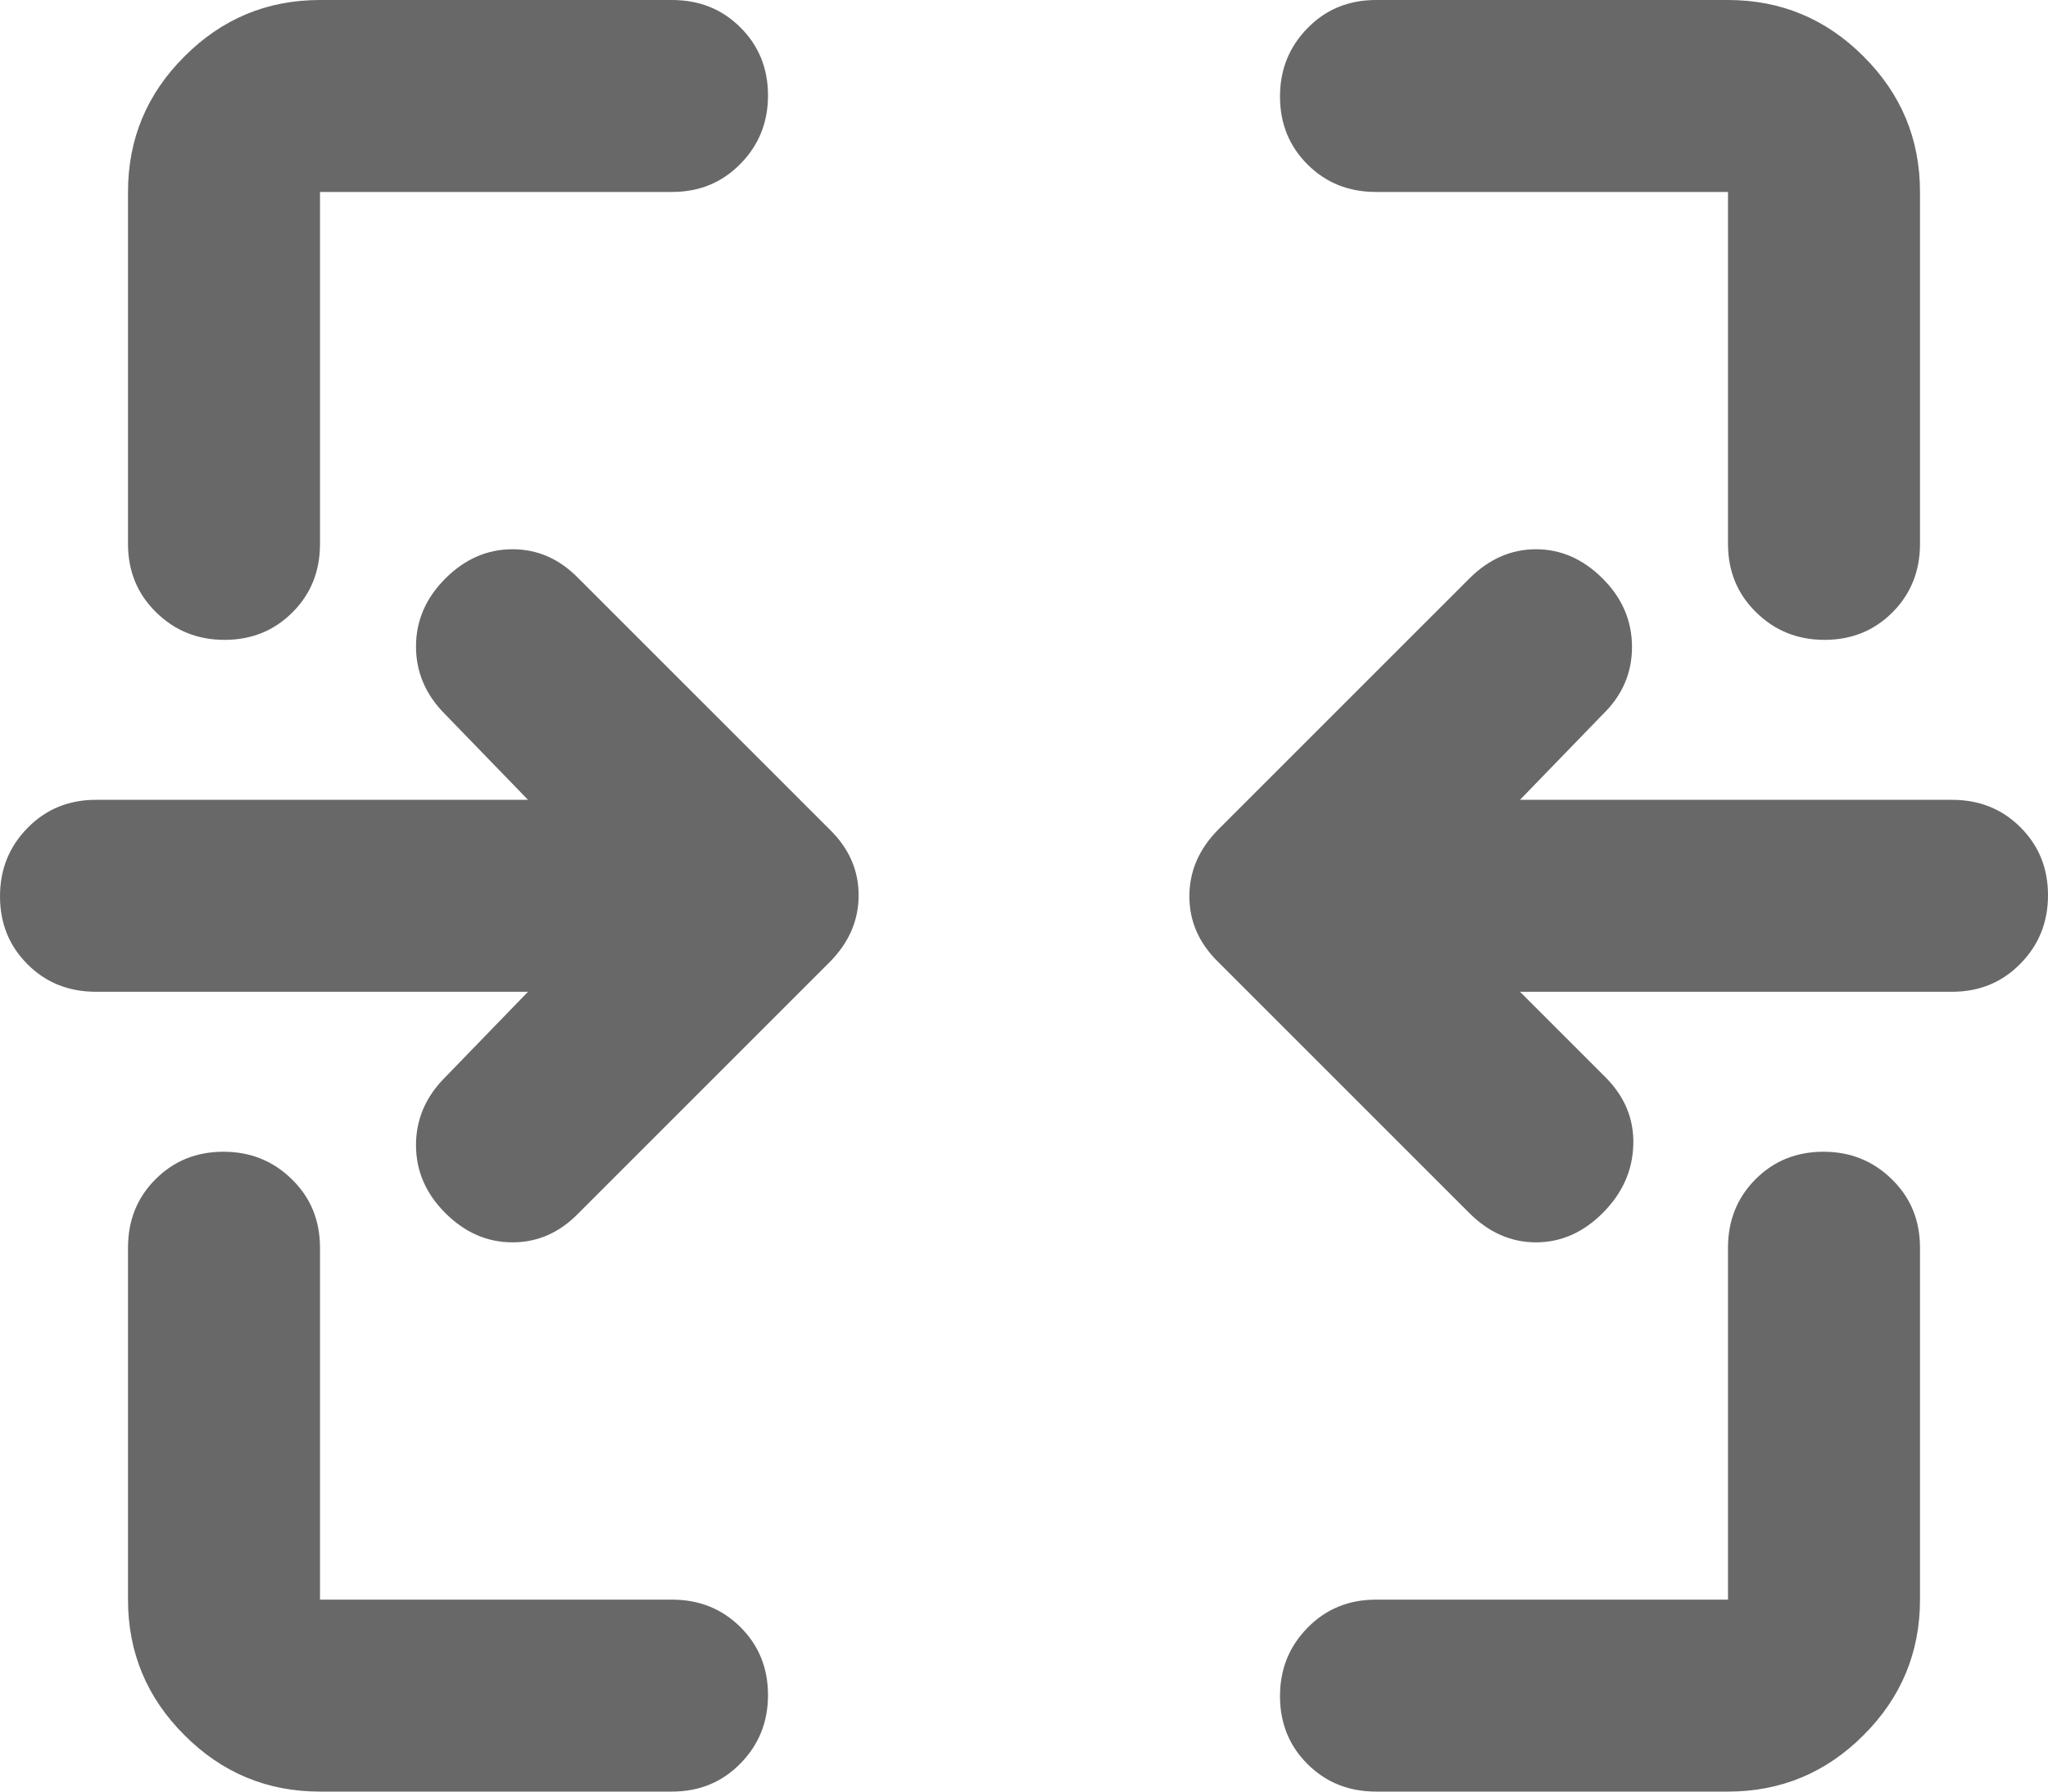
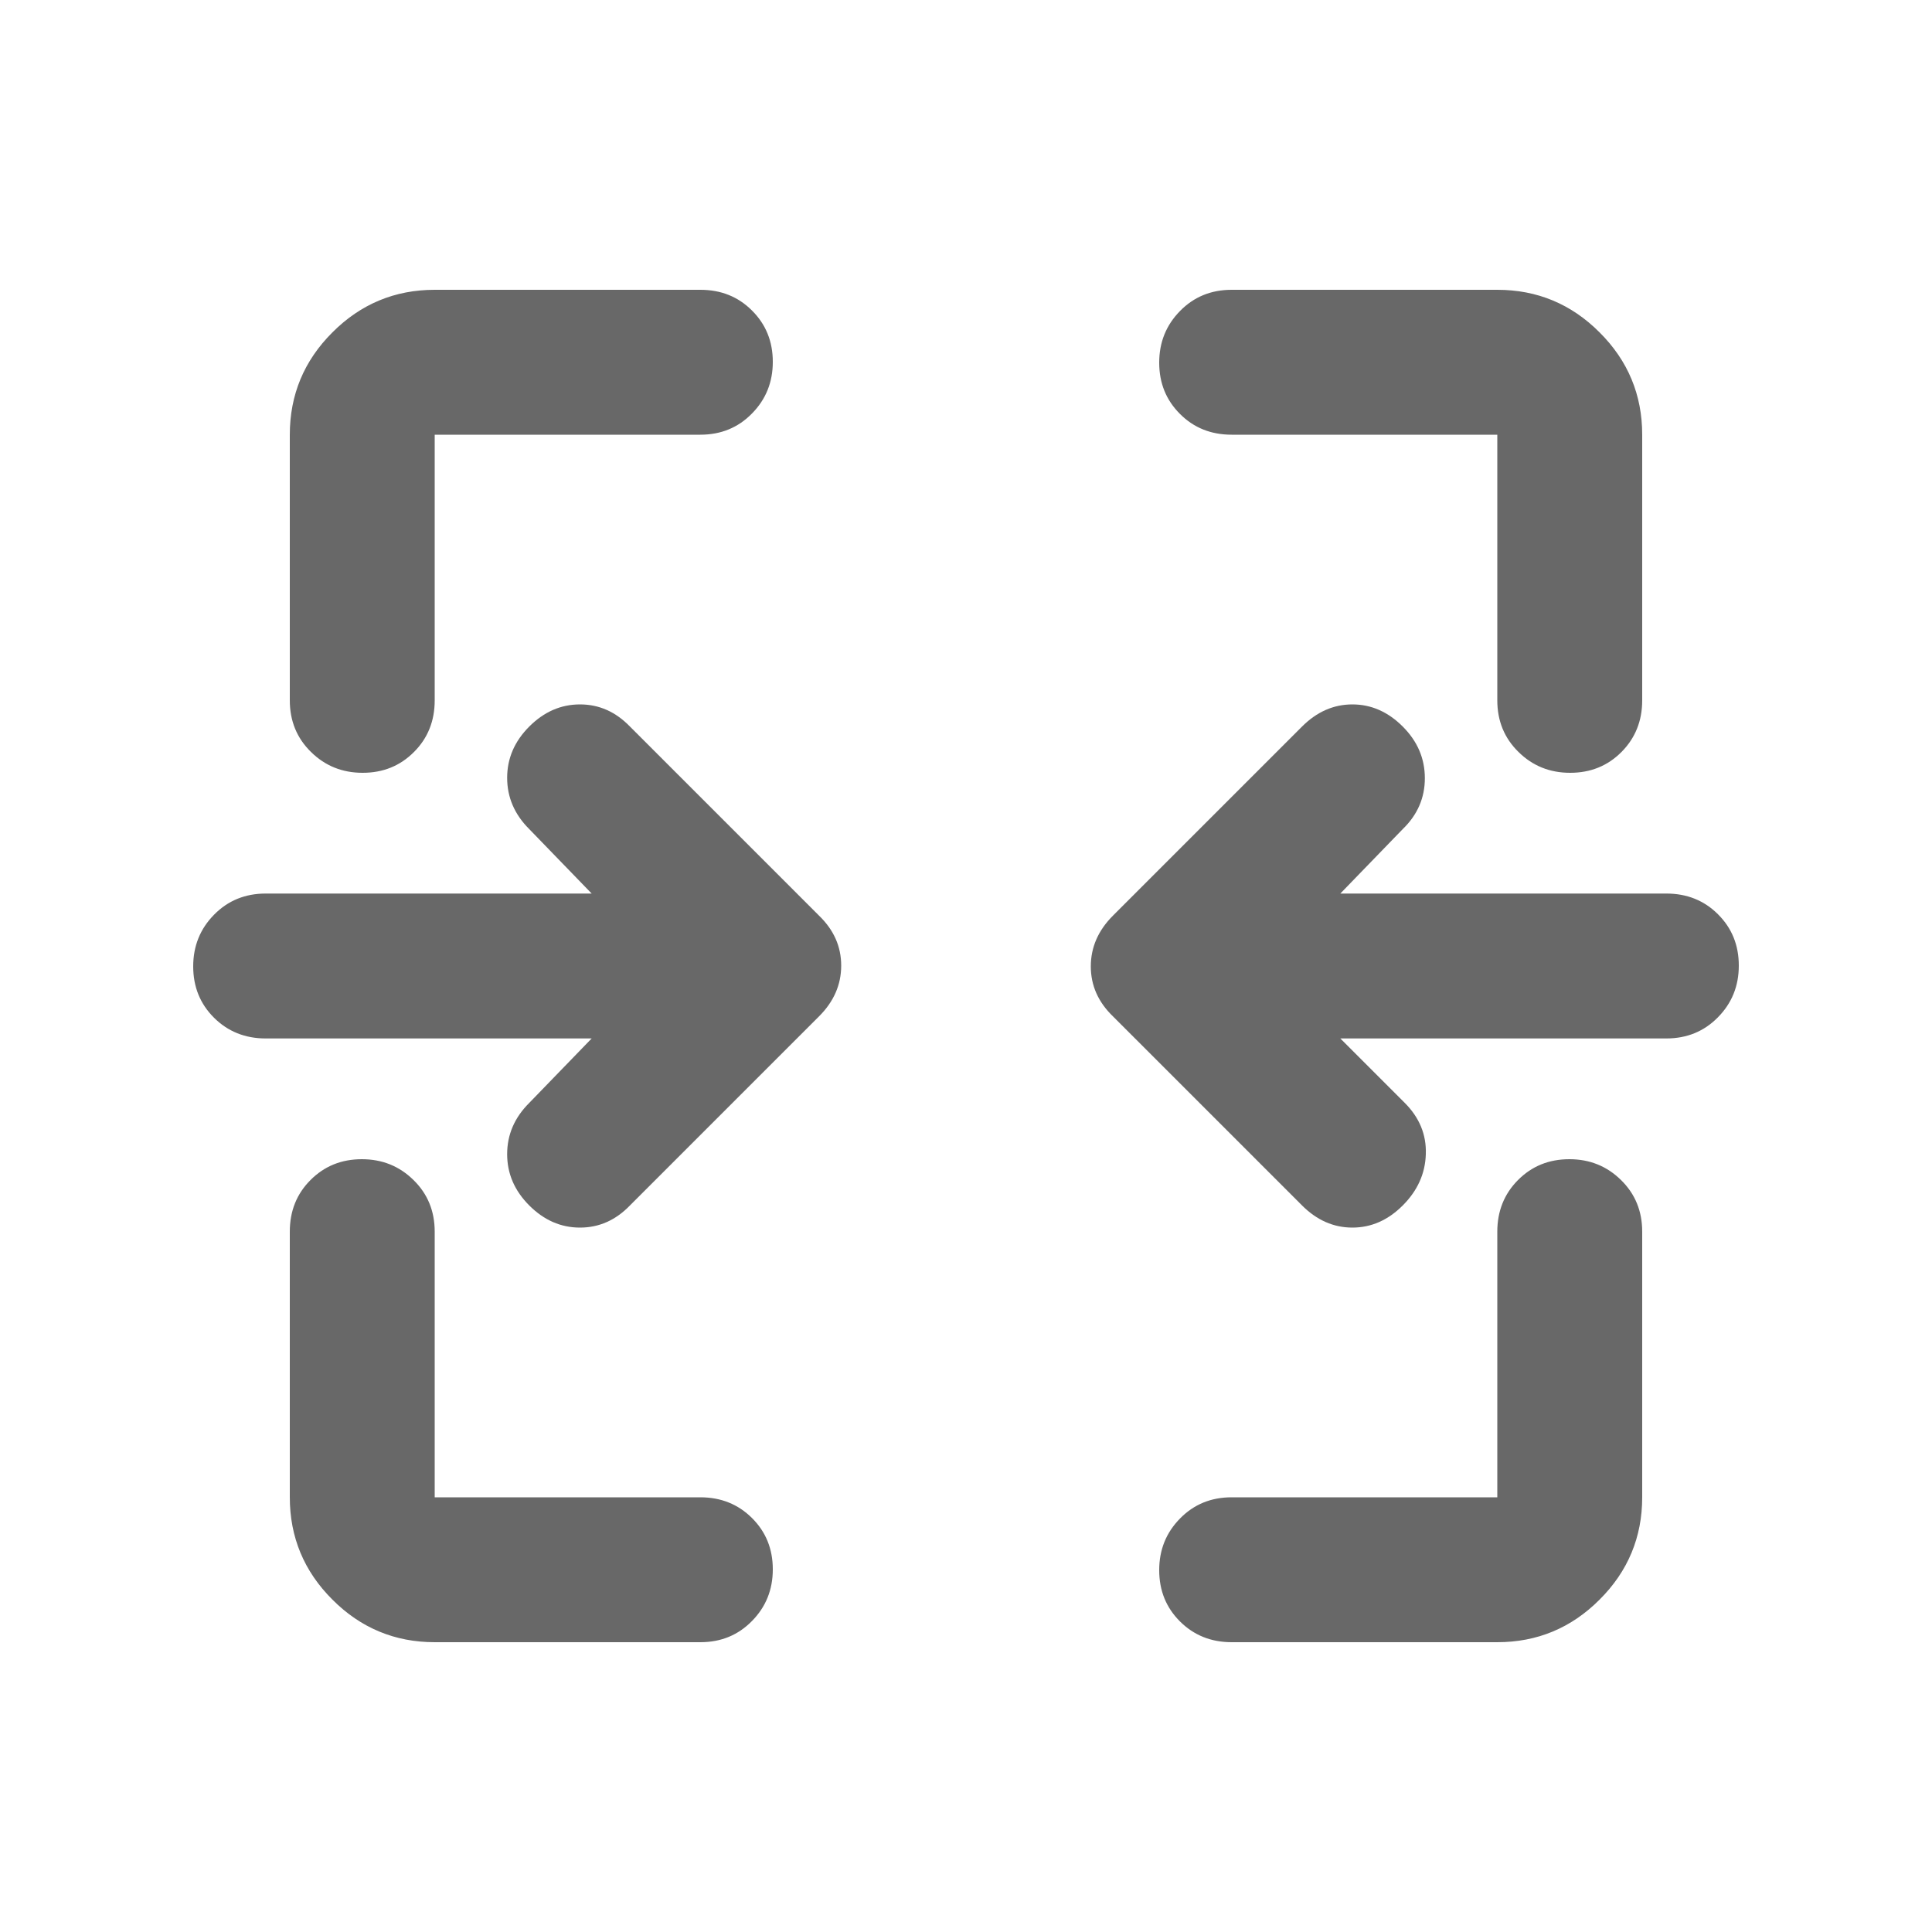
- <svg xmlns="http://www.w3.org/2000/svg" width="16" height="14" viewBox="0 0 16 14" fill="none">
-   <path d="M1.754 5C1.543 5 1.365 4.928 1.219 4.784C1.073 4.641 1 4.463 1 4.25V1.5C1 1.087 1.147 0.734 1.441 0.441C1.734 0.147 2.087 0 2.5 0H5.25C5.463 0 5.641 0.071 5.784 0.214C5.928 0.357 6 0.534 6 0.746C6 0.957 5.928 1.135 5.784 1.281C5.641 1.427 5.463 1.5 5.25 1.5H2.5V4.25C2.5 4.463 2.429 4.641 2.286 4.784C2.143 4.928 1.966 5 1.754 5ZM14.254 5C14.043 5 13.865 4.928 13.719 4.784C13.573 4.641 13.5 4.463 13.5 4.25V1.5H10.75C10.537 1.5 10.359 1.429 10.216 1.286C10.072 1.143 10 0.966 10 0.754C10 0.543 10.072 0.365 10.216 0.219C10.359 0.073 10.537 0 10.75 0H13.5C13.912 0 14.266 0.147 14.559 0.441C14.853 0.734 15 1.087 15 1.5V4.25C15 4.463 14.928 4.641 14.786 4.784C14.643 4.928 14.466 5 14.254 5ZM11.479 9.479L9.521 7.521C9.368 7.373 9.292 7.201 9.292 7.004C9.292 6.807 9.368 6.632 9.521 6.479L11.479 4.521C11.632 4.368 11.806 4.292 12 4.292C12.194 4.292 12.368 4.368 12.521 4.521C12.674 4.674 12.75 4.852 12.75 5.056C12.75 5.259 12.674 5.435 12.521 5.583L11.875 6.25H15.25C15.463 6.25 15.641 6.321 15.784 6.464C15.928 6.607 16 6.784 16 6.996C16 7.207 15.928 7.385 15.784 7.531C15.641 7.677 15.463 7.75 15.25 7.75H11.875L12.542 8.417C12.694 8.569 12.767 8.747 12.76 8.948C12.754 9.149 12.674 9.326 12.521 9.479C12.368 9.632 12.194 9.708 12 9.708C11.806 9.708 11.632 9.632 11.479 9.479ZM3.479 9.479C3.326 9.326 3.25 9.149 3.25 8.948C3.25 8.747 3.326 8.569 3.479 8.417L4.125 7.75H0.75C0.537 7.75 0.359 7.679 0.216 7.536C0.072 7.393 0 7.216 0 7.004C0 6.793 0.072 6.615 0.216 6.469C0.359 6.323 0.537 6.25 0.75 6.25H4.125L3.479 5.583C3.326 5.431 3.25 5.253 3.25 5.052C3.25 4.851 3.326 4.674 3.479 4.521C3.632 4.368 3.807 4.292 4.004 4.292C4.201 4.292 4.373 4.368 4.521 4.521L6.479 6.479C6.632 6.627 6.708 6.799 6.708 6.996C6.708 7.193 6.632 7.368 6.479 7.521L4.521 9.479C4.373 9.632 4.201 9.708 4.004 9.708C3.807 9.708 3.632 9.632 3.479 9.479ZM2.5 14C2.087 14 1.734 13.853 1.441 13.559C1.147 13.266 1 12.912 1 12.5V9.75C1 9.537 1.071 9.359 1.214 9.216C1.357 9.072 1.534 9 1.746 9C1.957 9 2.135 9.072 2.281 9.216C2.427 9.359 2.5 9.537 2.5 9.75V12.5H5.25C5.463 12.5 5.641 12.572 5.784 12.714C5.928 12.857 6 13.034 6 13.246C6 13.457 5.928 13.635 5.784 13.781C5.641 13.927 5.463 14 5.25 14H2.5ZM10.75 14C10.537 14 10.359 13.928 10.216 13.786C10.072 13.643 10 13.466 10 13.254C10 13.043 10.072 12.865 10.216 12.719C10.359 12.573 10.537 12.5 10.75 12.5H13.5V9.75C13.5 9.537 13.572 9.359 13.714 9.216C13.857 9.072 14.034 9 14.246 9C14.457 9 14.635 9.072 14.781 9.216C14.927 9.359 15 9.537 15 9.75V12.5C15 12.912 14.853 13.266 14.559 13.559C14.266 13.853 13.912 14 13.5 14H10.75Z" fill="#686868" />
+ <svg xmlns="http://www.w3.org/2000/svg" width="20" height="20" viewBox="0 0 20 20" fill="none">
+   <path d="M3.754 8C3.543 8 3.365 7.928 3.219 7.784C3.073 7.641 3 7.463 3 7.25V4.5C3 4.088 3.147 3.734 3.441 3.441C3.734 3.147 4.088 3 4.5 3H7.25C7.463 3 7.641 3.071 7.784 3.214C7.928 3.357 8 3.534 8 3.746C8 3.957 7.928 4.135 7.784 4.281C7.641 4.427 7.463 4.5 7.25 4.5H4.5V7.25C4.5 7.463 4.429 7.641 4.286 7.784C4.143 7.928 3.966 8 3.754 8ZM16.254 8C16.043 8 15.865 7.928 15.719 7.784C15.573 7.641 15.5 7.463 15.5 7.25V4.5H12.75C12.537 4.5 12.359 4.429 12.216 4.286C12.072 4.143 12 3.966 12 3.754C12 3.543 12.072 3.365 12.216 3.219C12.359 3.073 12.537 3 12.75 3H15.5C15.912 3 16.266 3.147 16.559 3.441C16.853 3.734 17 4.088 17 4.5V7.25C17 7.463 16.928 7.641 16.786 7.784C16.643 7.928 16.466 8 16.254 8ZM13.479 12.479L11.521 10.521C11.368 10.373 11.292 10.201 11.292 10.004C11.292 9.807 11.368 9.632 11.521 9.479L13.479 7.521C13.632 7.368 13.806 7.292 14 7.292C14.194 7.292 14.368 7.368 14.521 7.521C14.674 7.674 14.75 7.852 14.75 8.056C14.75 8.259 14.674 8.435 14.521 8.583L13.875 9.25H17.25C17.462 9.25 17.641 9.321 17.784 9.464C17.928 9.607 18 9.784 18 9.996C18 10.207 17.928 10.385 17.784 10.531C17.641 10.677 17.462 10.75 17.25 10.75H13.875L14.542 11.417C14.694 11.569 14.767 11.746 14.76 11.948C14.754 12.149 14.674 12.326 14.521 12.479C14.368 12.632 14.194 12.708 14 12.708C13.806 12.708 13.632 12.632 13.479 12.479ZM5.479 12.479C5.326 12.326 5.25 12.149 5.25 11.948C5.25 11.746 5.326 11.569 5.479 11.417L6.125 10.75H2.75C2.538 10.75 2.359 10.678 2.216 10.536C2.072 10.393 2 10.216 2 10.004C2 9.793 2.072 9.615 2.216 9.469C2.359 9.323 2.538 9.25 2.75 9.25H6.125L5.479 8.583C5.326 8.431 5.25 8.253 5.25 8.052C5.25 7.851 5.326 7.674 5.479 7.521C5.632 7.368 5.807 7.292 6.004 7.292C6.201 7.292 6.373 7.368 6.521 7.521L8.479 9.479C8.632 9.627 8.708 9.799 8.708 9.996C8.708 10.193 8.632 10.368 8.479 10.521L6.521 12.479C6.373 12.632 6.201 12.708 6.004 12.708C5.807 12.708 5.632 12.632 5.479 12.479ZM4.5 17C4.088 17 3.734 16.853 3.441 16.559C3.147 16.266 3 15.912 3 15.5V12.75C3 12.537 3.071 12.359 3.214 12.216C3.357 12.072 3.534 12 3.746 12C3.957 12 4.135 12.072 4.281 12.216C4.427 12.359 4.5 12.537 4.5 12.75V15.5H7.25C7.463 15.5 7.641 15.572 7.784 15.714C7.928 15.857 8 16.034 8 16.246C8 16.457 7.928 16.635 7.784 16.781C7.641 16.927 7.463 17 7.25 17H4.5ZM12.75 17C12.537 17 12.359 16.928 12.216 16.786C12.072 16.643 12 16.466 12 16.254C12 16.043 12.072 15.865 12.216 15.719C12.359 15.573 12.537 15.5 12.75 15.5H15.5V12.75C15.5 12.537 15.572 12.359 15.714 12.216C15.857 12.072 16.034 12 16.246 12C16.457 12 16.635 12.072 16.781 12.216C16.927 12.359 17 12.537 17 12.75V15.5C17 15.912 16.853 16.266 16.559 16.559C16.266 16.853 15.912 17 15.5 17H12.75Z" fill="#686868" />
</svg>
